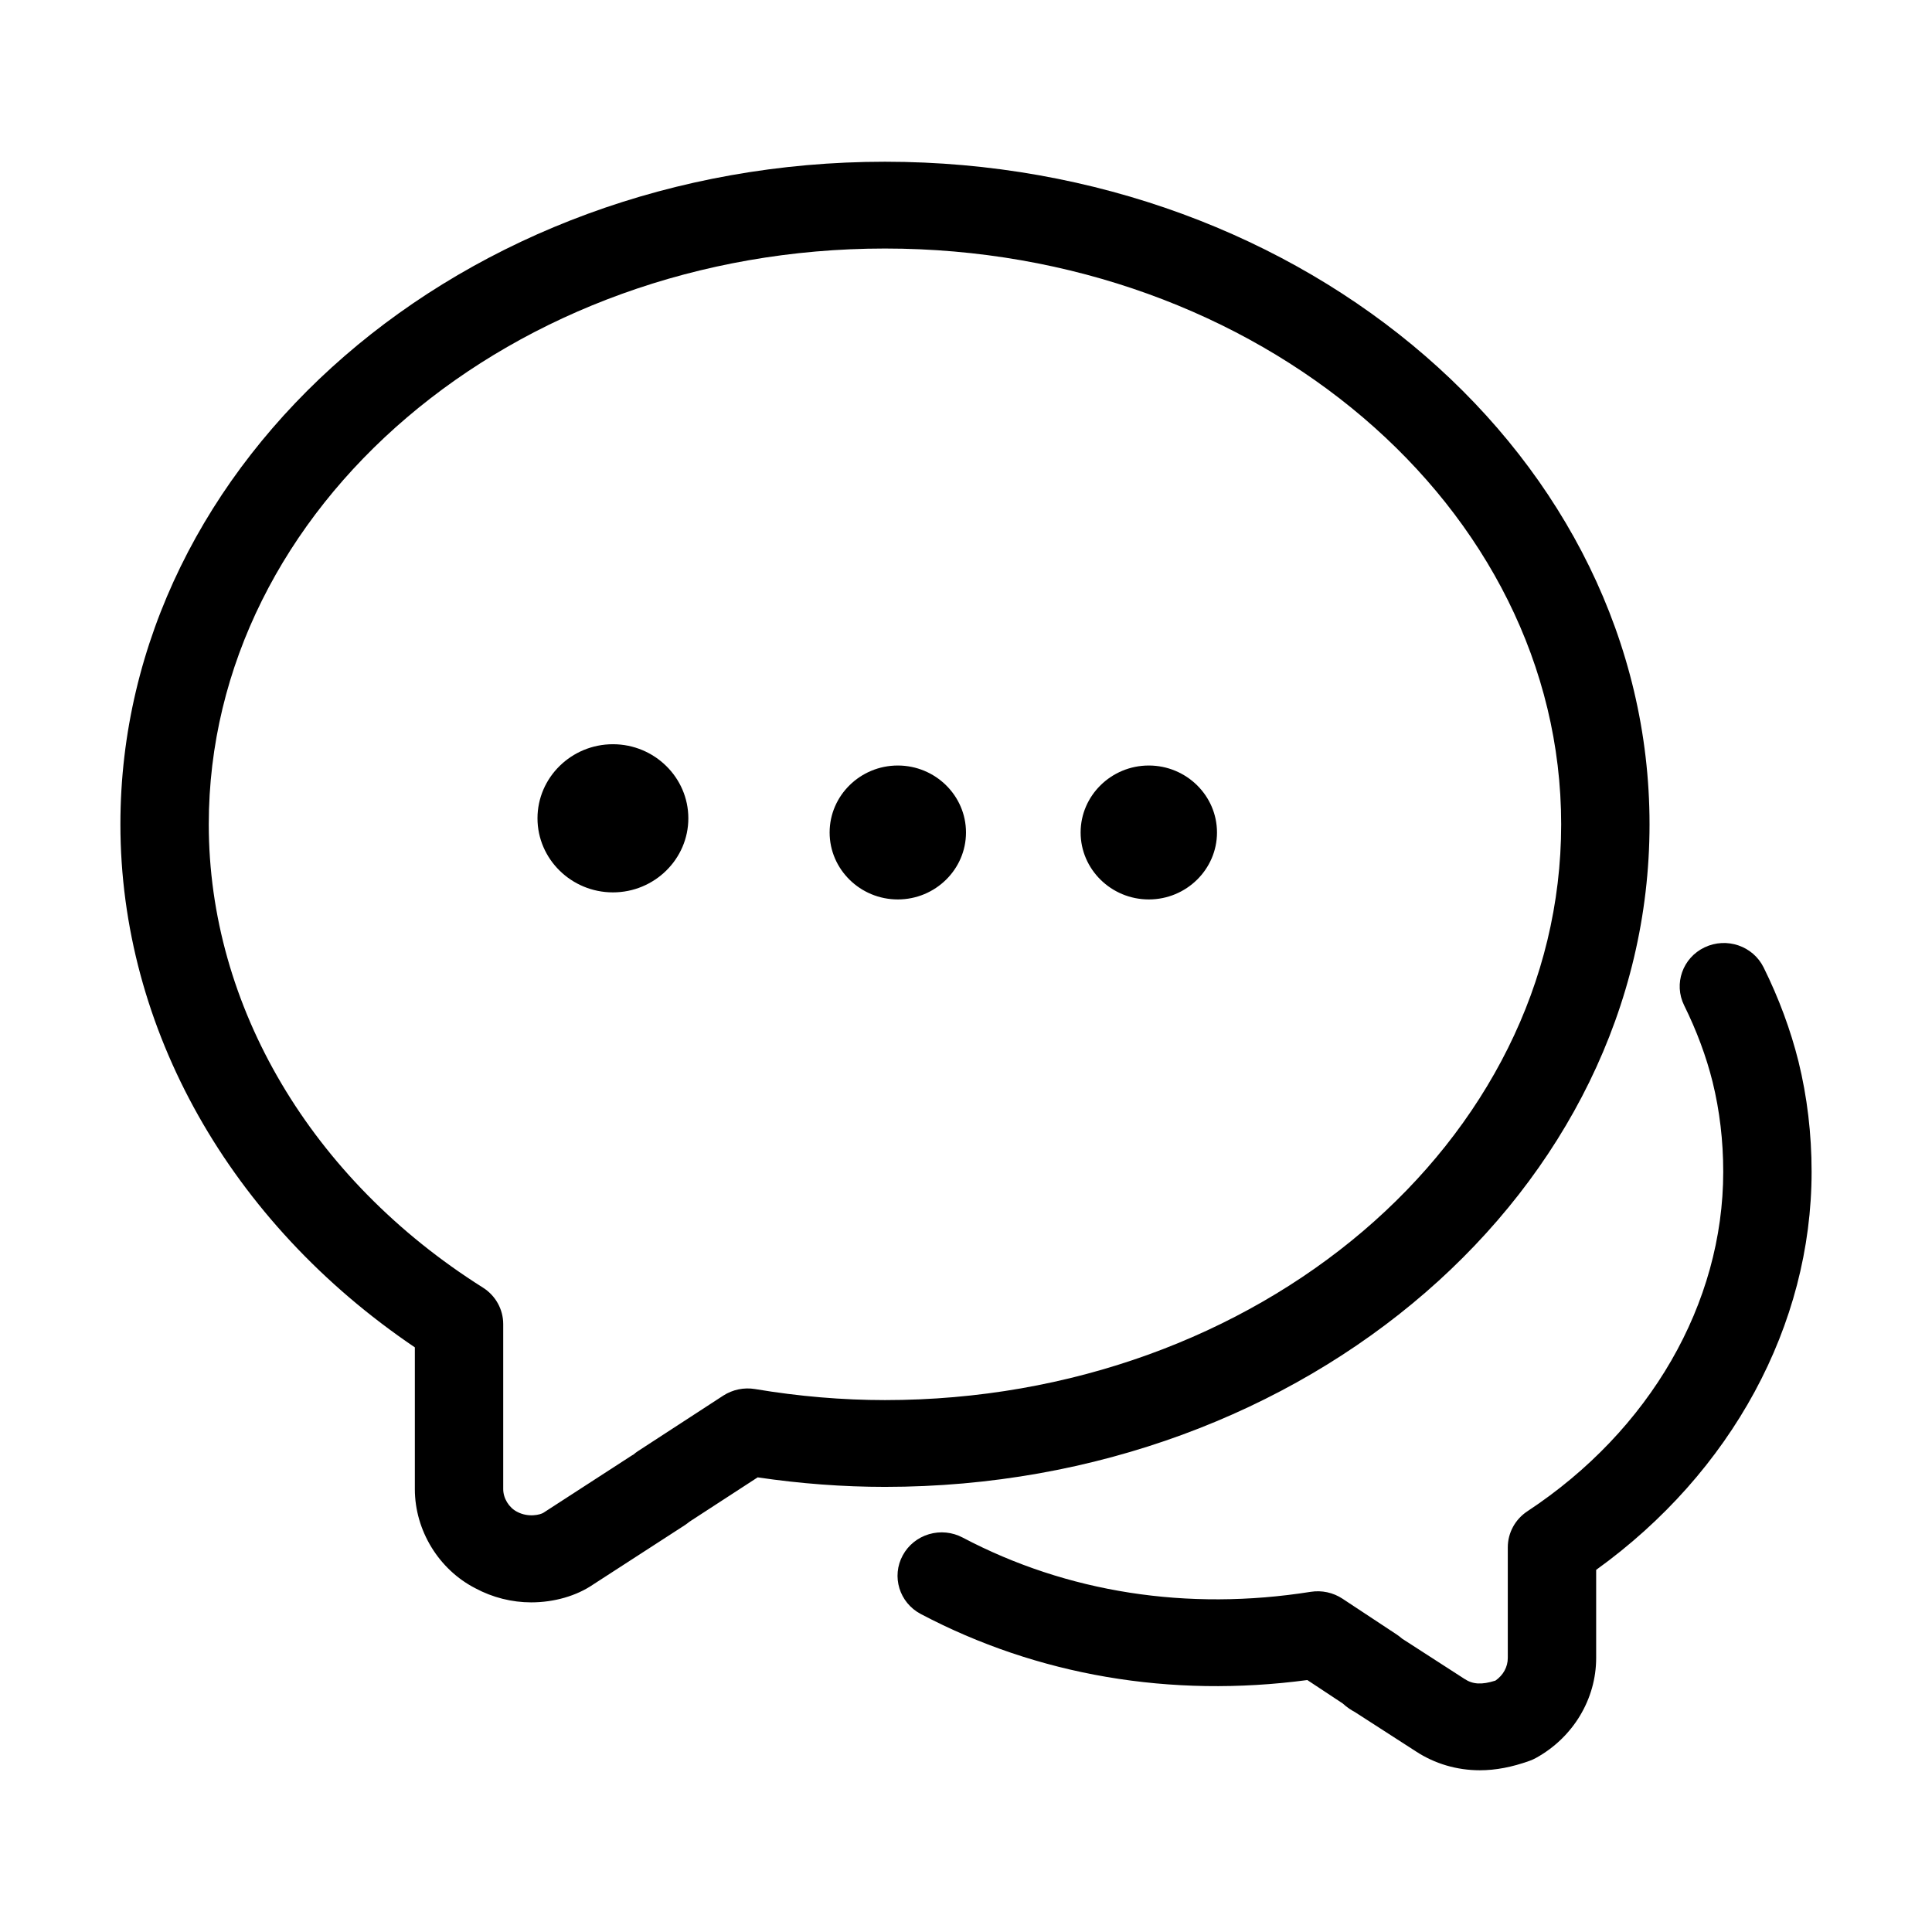
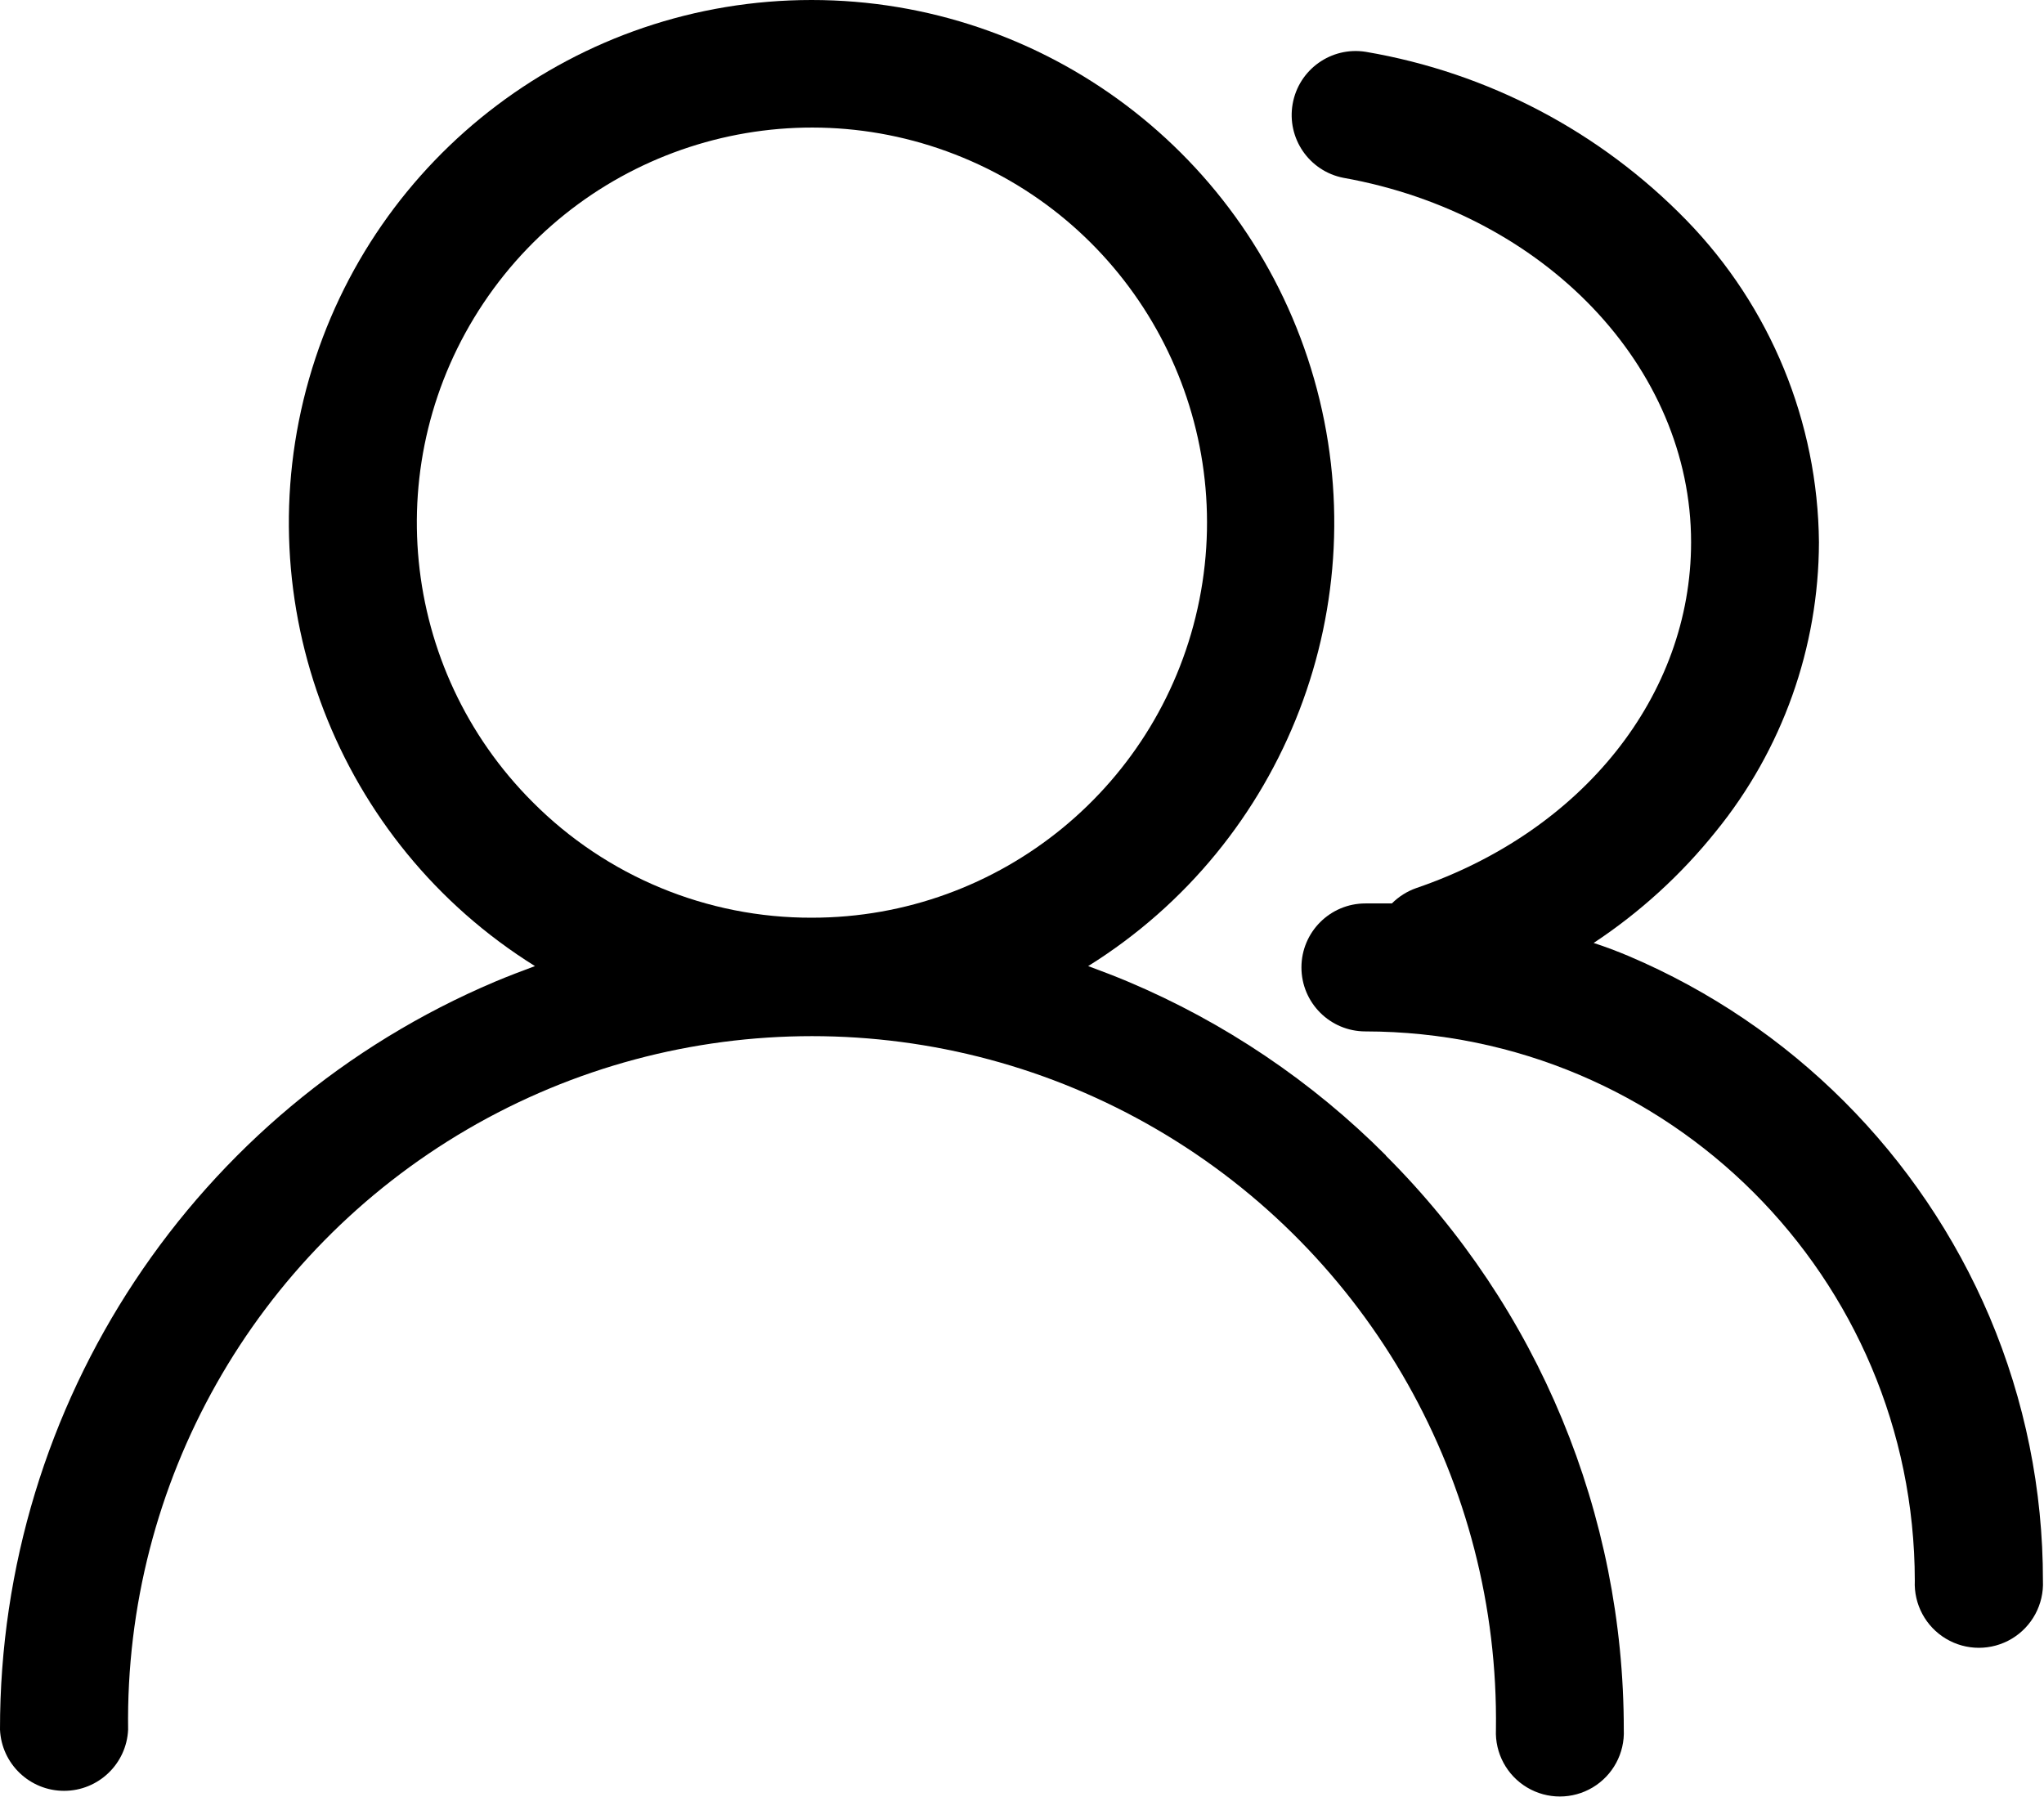
- <svg xmlns="http://www.w3.org/2000/svg" t="1730945043278" class="svg-icon" viewBox="0 0 1024 1024" version="1.1" p-id="4300" data-spm-anchor-id="a313x.search_index.0.i0.27583a81ojLo1l" width="200" height="200">
-   <path d="M784.344 938.278c-12.192 0-23.923-3.469-33.94-10.041l-32.314-20.83c-1.648-0.879-4.025-2.303-6.403-4.525l-18.779-12.422c-72.405 9.644-143.027-2.402-204.866-35.003-11.388-6.009-15.664-19.959-9.535-31.141 2.93-5.386 7.926-9.4 13.875-11.161a23.77 23.77 0 0 1 17.847 1.782c55.295 29.164 119.103 39.127 184.489 28.76a23.837 23.837 0 0 1 16.805 3.628l28.817 19.034c0.96 0.641 1.899 1.361 2.767 2.133l33.136 21.387c4.369 2.884 9.106 3.175 16.355 0.886 4.138-2.856 6.562-7.232 6.562-12.008v-58.643c0.004-7.657 3.887-14.818 10.36-19.091 65.017-42.872 103.829-110.157 103.829-179.972 0-16.419-1.899-32.42-5.63-47.574-3.359-13.51-8.458-27.183-15.09-40.615-5.648-11.427-0.801-25.192 10.839-30.741 11.664-5.538 25.638-0.783 31.286 10.64 8.096 16.352 14.297 33.118 18.478 49.838 4.62 18.74 6.952 38.394 6.952 58.452 0 81.326-42.444 159.365-114.186 211.01v46.695c0 21.787-12.188 42.072-31.811 52.942a23.049 23.049 0 0 1-3.476 1.58c-9.378 3.36-17.998 5-26.367 5m-36.158-63.157l0.025 0.032-0.025-0.032M281.533 849.288c-10.222 0-20.444-2.569-29.525-7.444-19.37-9.889-32.129-30.624-32.129-52.591v-75.126C121.903 647.898 63.816 545.146 63.816 436.903c0-193.641 181.789-351.181 405.225-351.181 223.46 0 405.246 157.54 405.246 351.181 0 193.638-181.786 351.174-405.246 351.174-22.138 0-44.803-1.697-67.465-5.042l-36.112 23.481c-1.736 1.417-3.27 2.385-4.319 3.033l-46.791 30.287c-8.717 5.973-20.562 9.452-32.821 9.452m187.508-717.565c-197.616 0-358.388 136.908-358.388 305.18 0 96.41 54.313 188.202 145.291 245.541 6.714 4.231 10.775 11.529 10.771 19.363v87.445c0 4.865 3.019 9.793 7.317 12.008 6.041 3.235 12.465 1.548 14.02 0.514l46.586-30.184c0.709-0.436 1.006-0.627 1.052-0.627 0 0 0 0.021-0.025 0.053a20.79 20.79 0 0 1 2.583-1.963l45.058-29.323a23.879 23.879 0 0 1 16.876-3.504c23.165 3.887 46.334 5.85 68.858 5.85 197.638 0 358.412-136.904 358.412-305.173 0.001-168.272-160.773-305.18-358.411-305.18M334.659 771.927c0 0.011-0.025 0.021-0.025 0.032 0-0.011 0.025-0.018 0.025-0.032" p-id="4301">
+ <svg xmlns="http://www.w3.org/2000/svg" t="1731653902420" class="svg-icon" viewBox="0 0 1165 1024" version="1.1" p-id="4618" width="227.539" height="200">
+   <path d="M790 658.655a460.149 460.149 0 0 0-147.179-99.174c-7.536-3.166-15.072-6.03-22.608-8.818a297.899 297.899 0 1 0-315.306 0c-7.536 2.789-15.072 5.652-22.608 8.818A462.56 462.56 0 0 0 0 985.868a36.55 36.55 0 0 0 73.024 0 389.838 389.838 0 1 1 779.6 0 36.474 36.474 0 1 0 72.874 0A461.882 461.882 0 0 0 789.848 658.655zM303.551 457.141a225.176 225.176 0 1 1 159.236 65.94 223.594 223.594 0 0 1-159.237-65.94z" p-id="4619">
  </path>
-   <path d="M364.833 433.714c0 21.624-17.957 39.265-39.974 39.265-22.017 0-39.978-17.641-39.978-39.265 0-21.62 17.96-39.258 39.978-39.258 22.017 0 39.974 17.637 39.974 39.258z m147.162 7.518c0 19.544-16.238 35.488-36.14 35.488-19.905 0-36.137-15.944-36.137-35.488 0-19.548 16.231-35.492 36.137-35.492 19.901 0 36.14 15.945 36.14 35.492z m133.035 0c0 19.544-16.238 35.488-36.137 35.488-19.906 0-36.14-15.944-36.14-35.488 0-19.548 16.235-35.492 36.14-35.492 19.899 0 36.137 15.945 36.137 35.492z" p-id="4302">
+   <path d="M1133.944 750.519A388.632 388.632 0 0 0 928.438 545.011c-6.632-2.788-13.339-5.35-20.121-7.536a304.379 304.379 0 0 0 69.633-63.528 262.329 262.329 0 0 0 58.78-164.889 266.624 266.624 0 0 0-75.36-183.351 332.941 332.941 0 0 0-182.899-96.16 36.474 36.474 0 0 0-12.736 71.818C880.508 121.864 963.856 209.282 963.856 309.059c0 87.192-61.57 164.663-156.674 197.143a37.153 37.153 0 0 0-13.866 8.742h-15.072a36.474 36.474 0 1 0 0 72.948 313.498 313.498 0 0 1 313.121 313.121 36.55 36.55 0 1 0 73.024 0 384.336 384.336 0 0 0-30.446-150.494z" p-id="4620">
  </path>
</svg>
